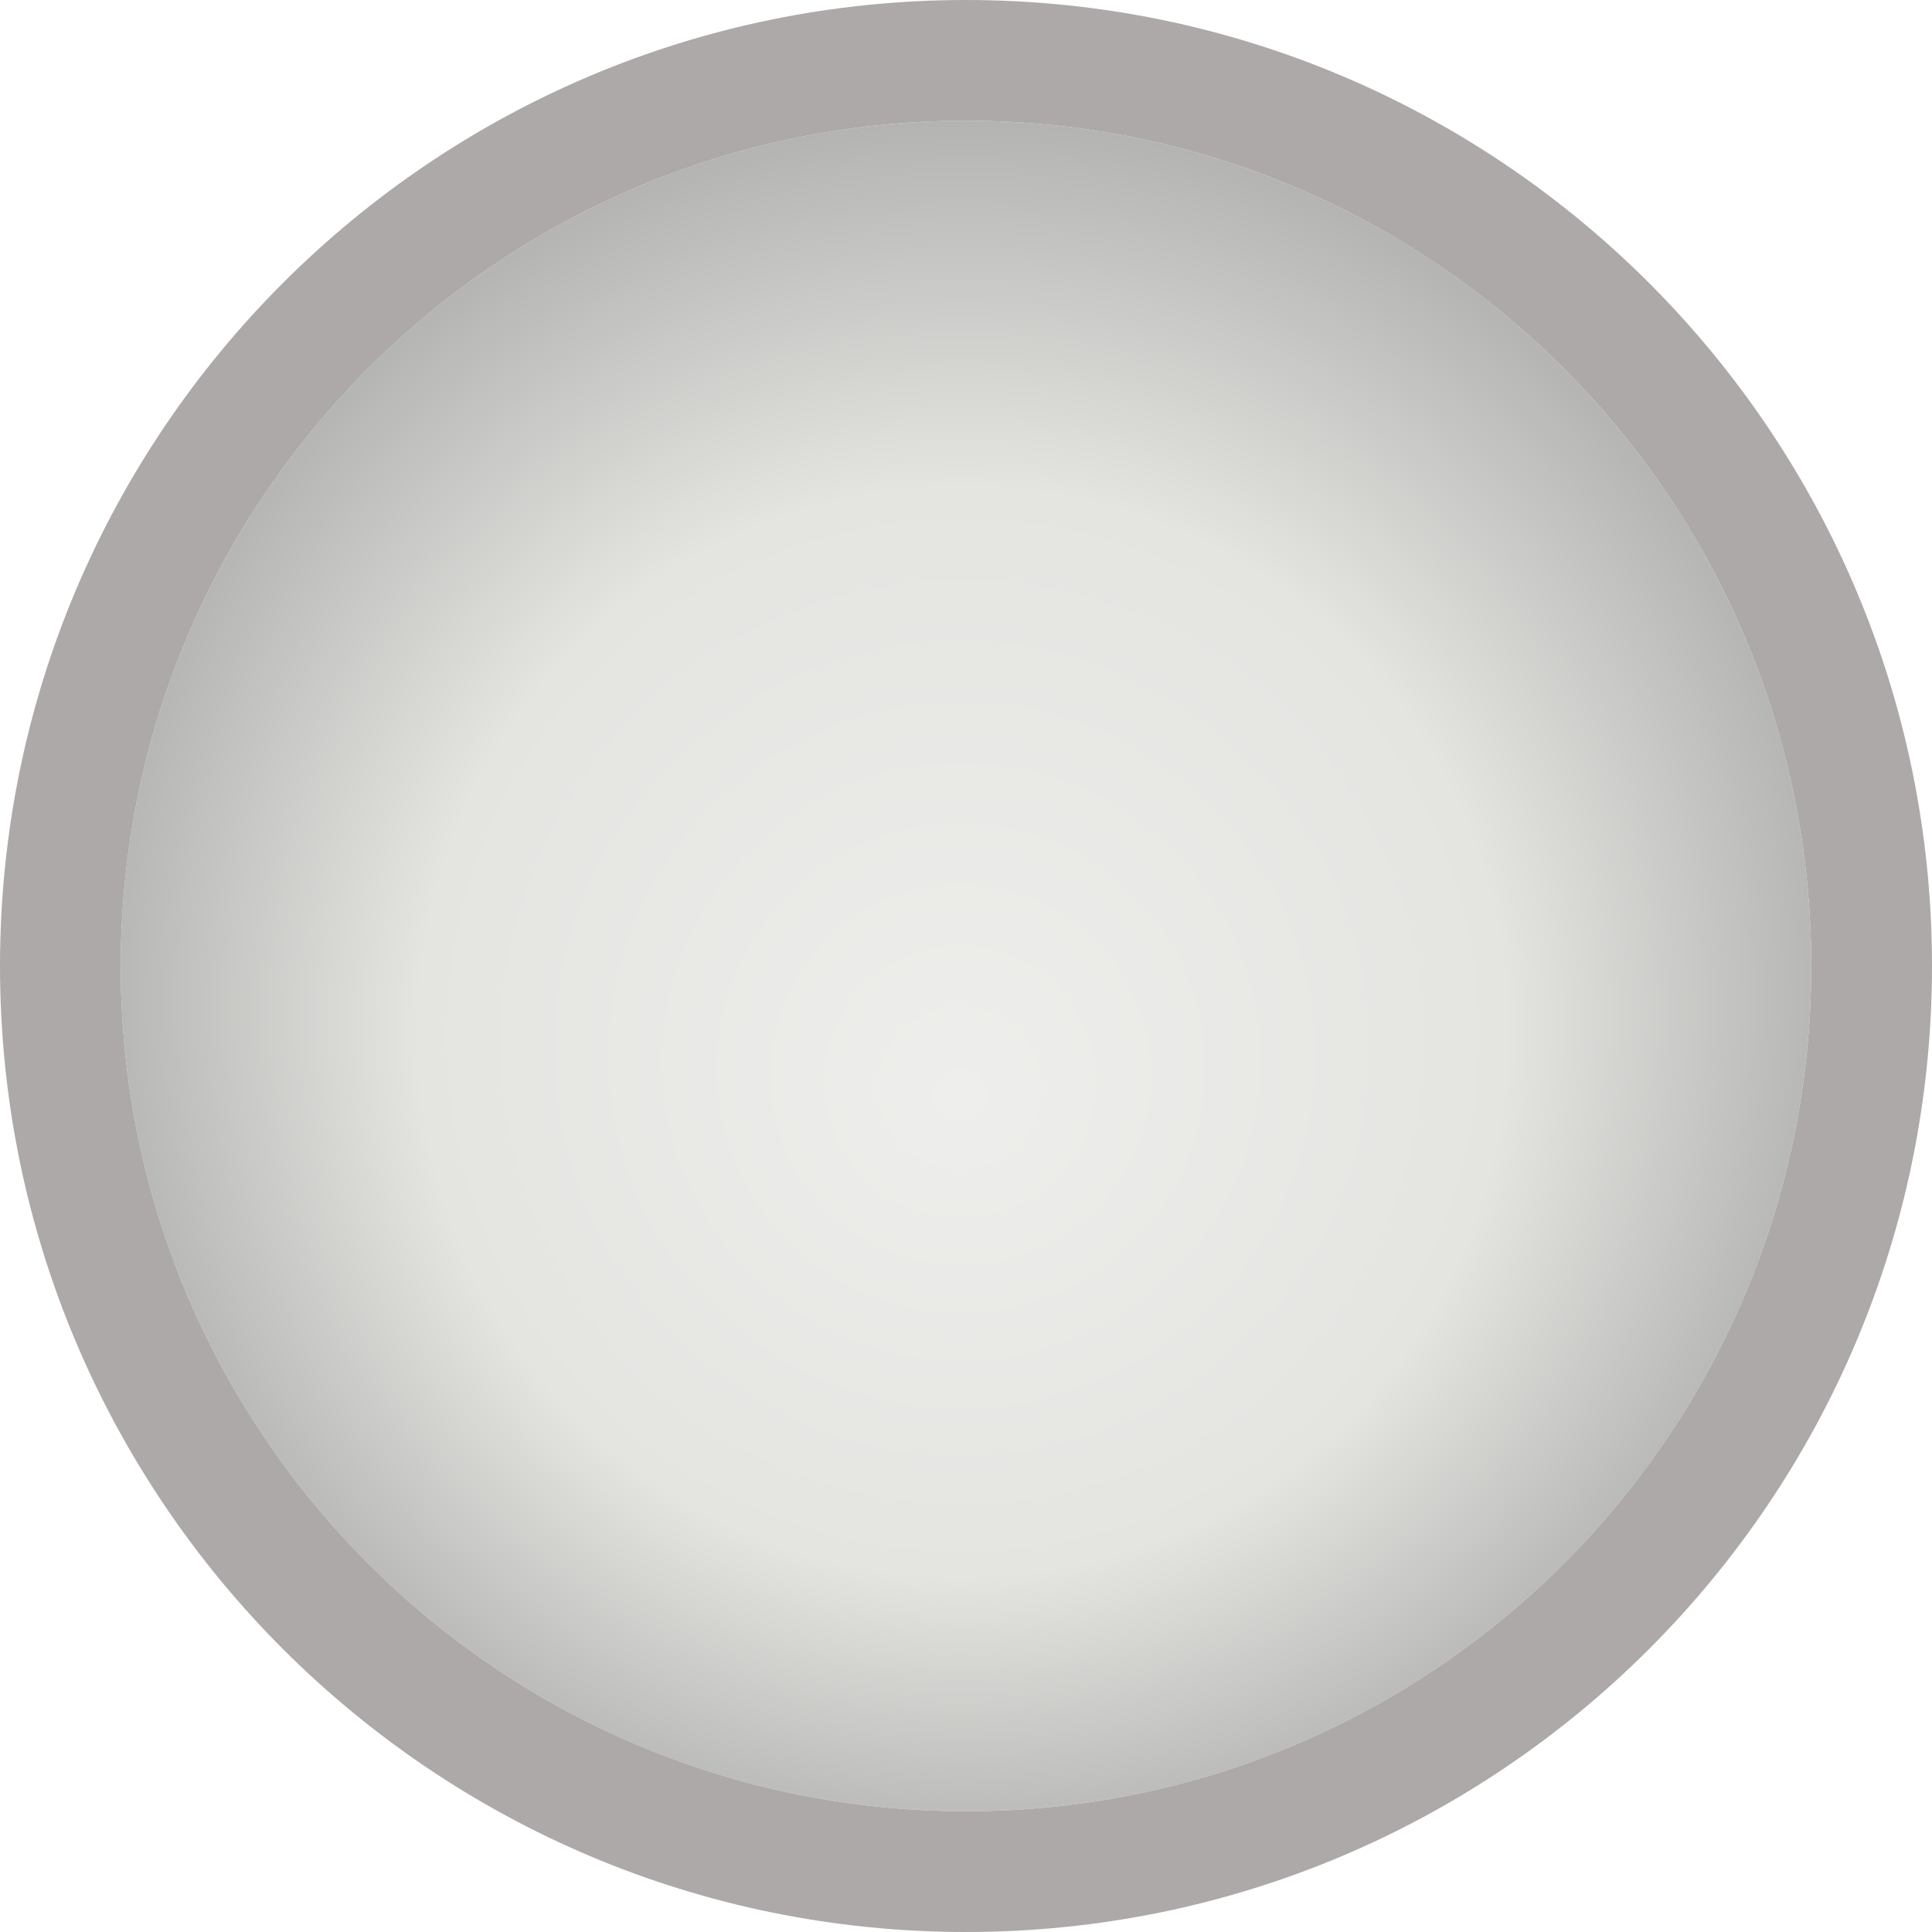
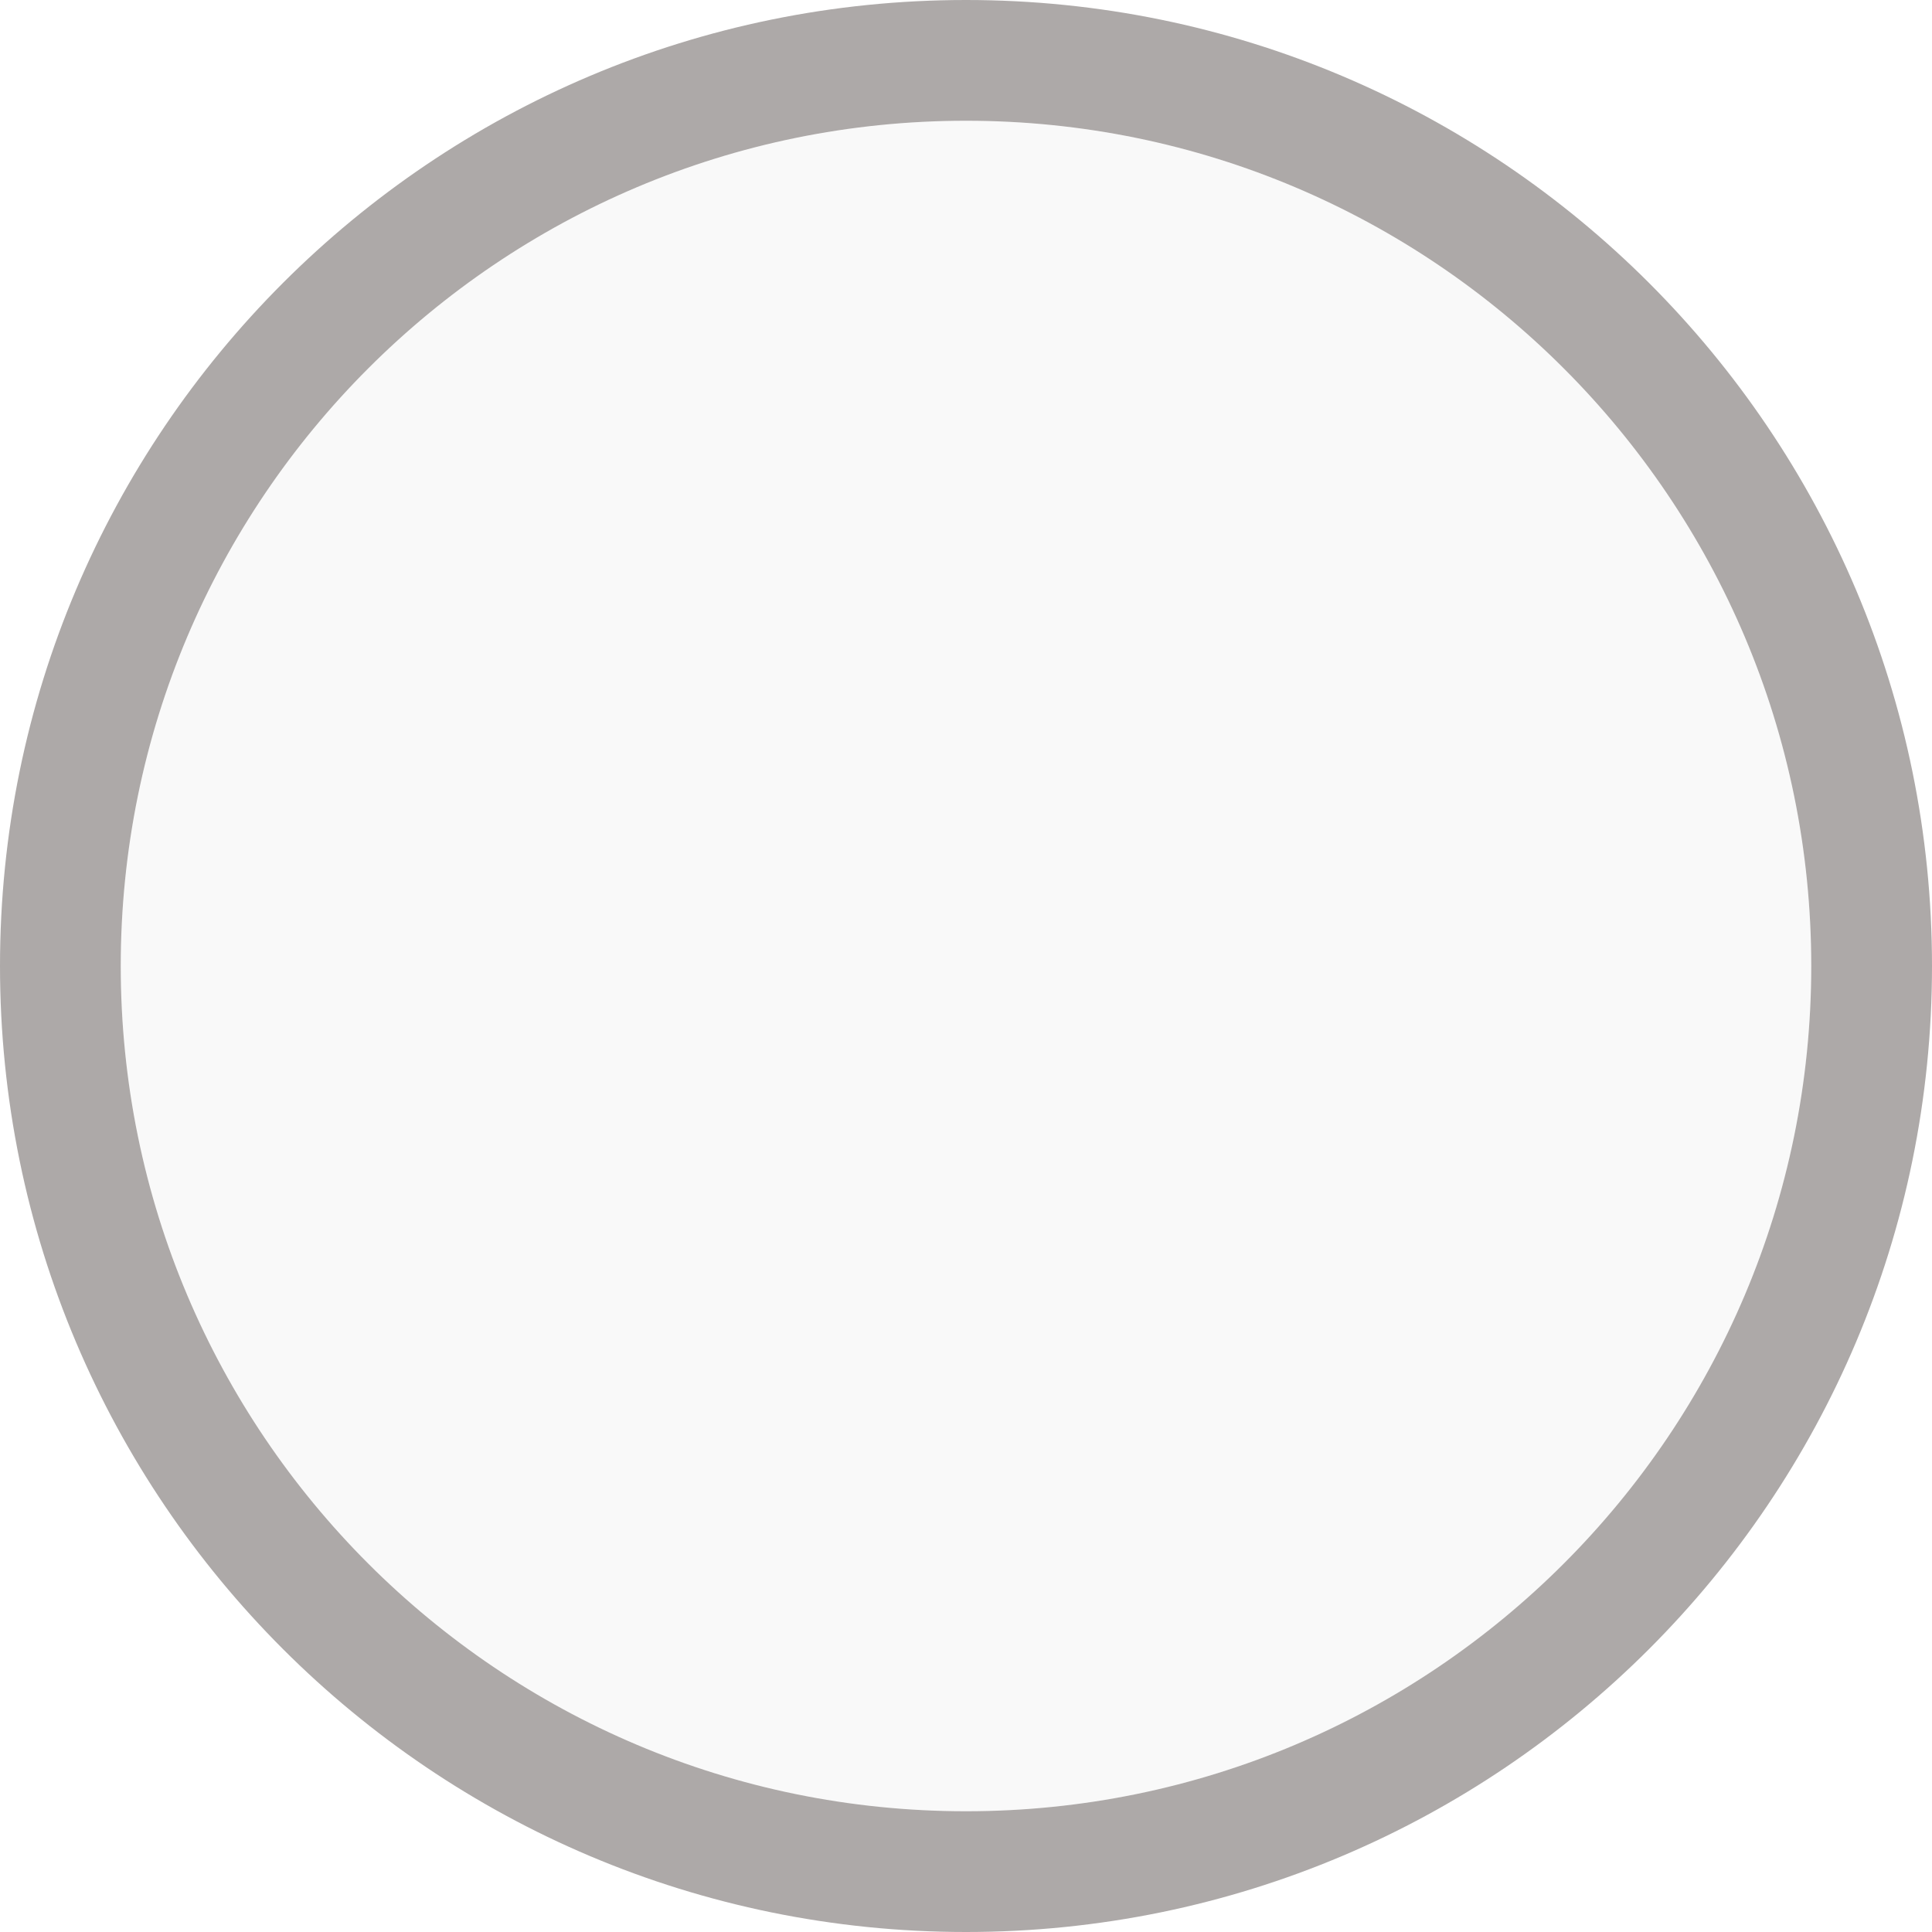
- <svg xmlns="http://www.w3.org/2000/svg" xmlns:xlink="http://www.w3.org/1999/xlink" width="16" height="16" id="svg2" version="1.1">
+ <svg xmlns="http://www.w3.org/2000/svg" width="16" height="16" id="svg2" version="1.1">
  <defs id="defs4">
    <linearGradient id="linearGradient3802">
      <stop style="stop-color:#eeeeec;stop-opacity:1;" offset="0" id="stop3804" />
      <stop id="stop3812" offset="0.5" style="stop-color:#e4e4e1;stop-opacity:1;" />
      <stop style="stop-color:#949493;stop-opacity:1;" offset="1" id="stop3806" />
    </linearGradient>
-     <radialGradient xlink:href="#linearGradient3802" id="radialGradient3810" cx="8" cy="8" fx="7.958" fy="8.849" r="7" gradientUnits="userSpaceOnUse" gradientTransform="matrix(1.285714,-3.0612245e-8,3.0612246e-8,1.285714,-2.285715,-2.285714)" />
  </defs>
  <g id="layer1" transform="translate(0,-1036.362)">
-     <path style="fill:url(#radialGradient3810);fill-opacity:1;stroke:none" id="path3800" d="M 15,8 A 7,7 0 1 1 1,8 7,7 0 1 1 15,8 z" transform="translate(0,1036.362)" />
+     <path style="fill:#f9f9f9;fill-opacity:1;stroke:none" id="path3800" d="m 15,8 c 0,3.866 -3.134,7 -7,7 C 4.134,15 1,11.866 1,8 1,4.134 4.134,1 8,1 c 3.866,0 7,3.134 7,7 z" transform="translate(0,1036.362)" />
    <path style="opacity:1;fill:#ada9a8;fill-opacity:1;stroke:none" d="M 8 0 C 3.582 8.8817842e-16 -3.006854e-17 3.582 0 8 C 0 12.418 3.582 16 8 16 C 12.418 16 16 12.418 16 8 C 16 3.582 12.418 -1.8064254e-15 8 0 z M 8 1 C 11.866 1 15 4.134 15 8 C 15 11.866 11.866 15 8 15 C 4.134 15 1 11.866 1 8 C 1 4.134 4.134 1 8 1 z " transform="translate(0,1036.362)" id="path3008" />
  </g>
</svg>
